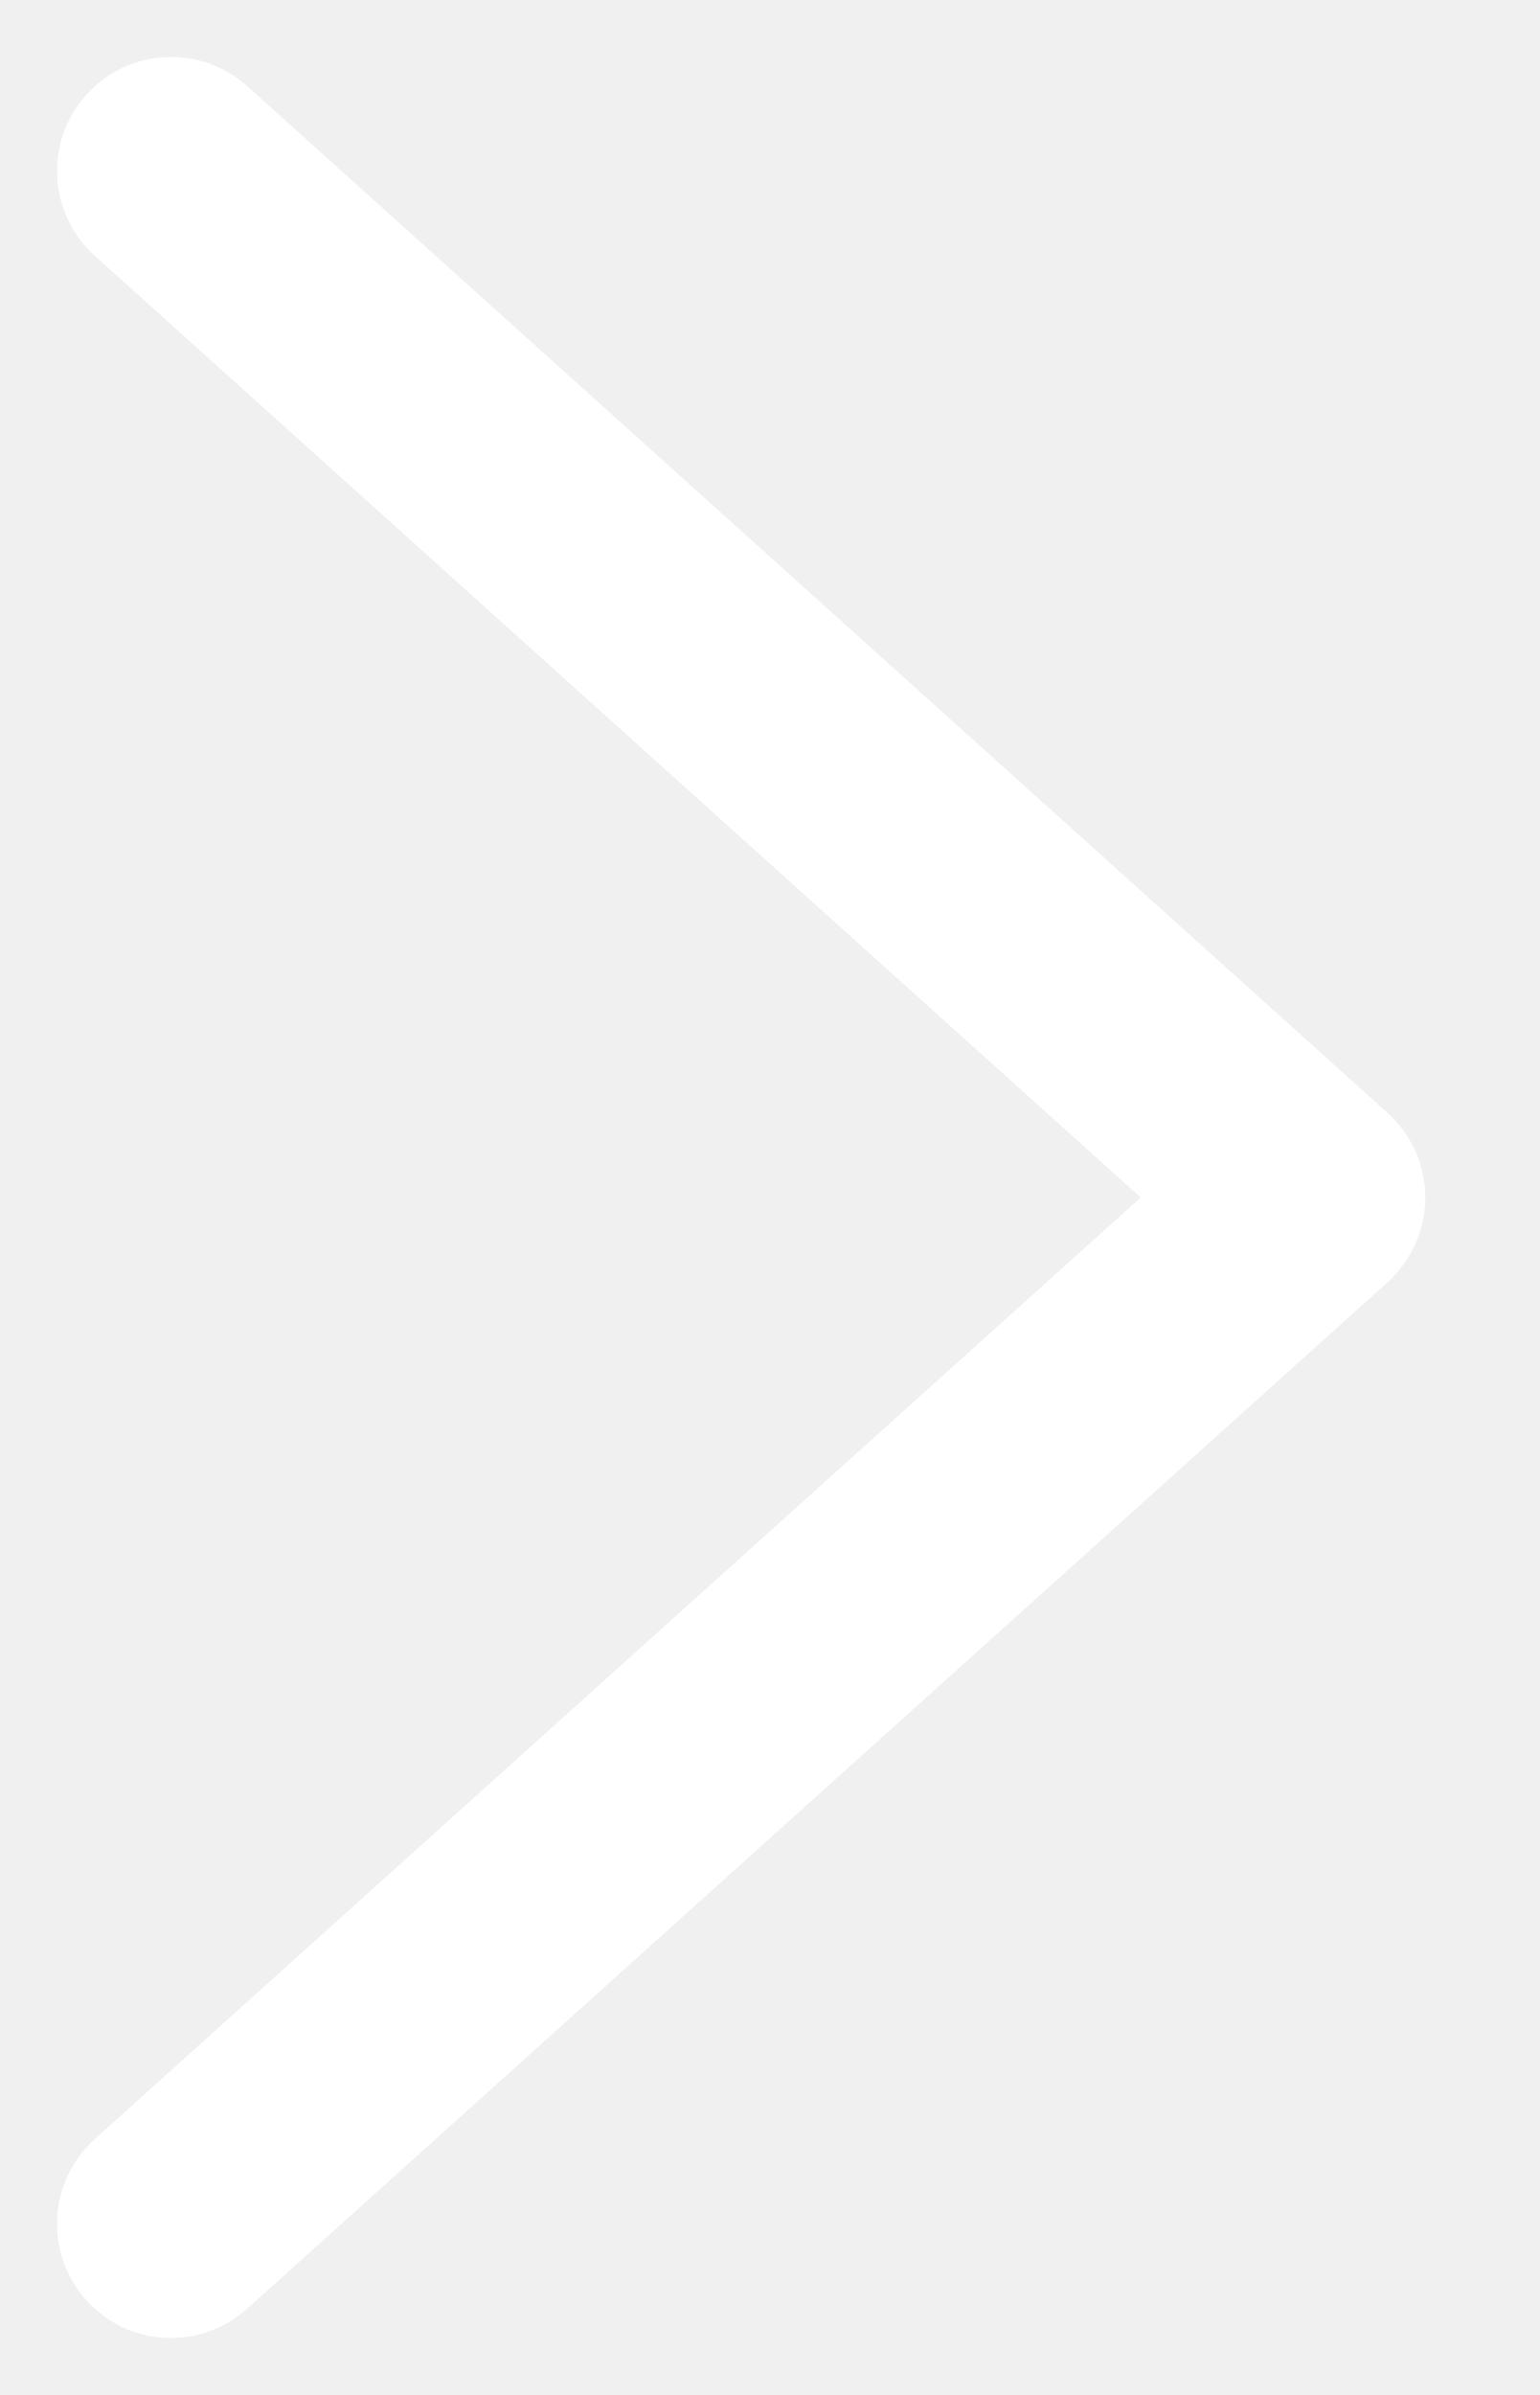
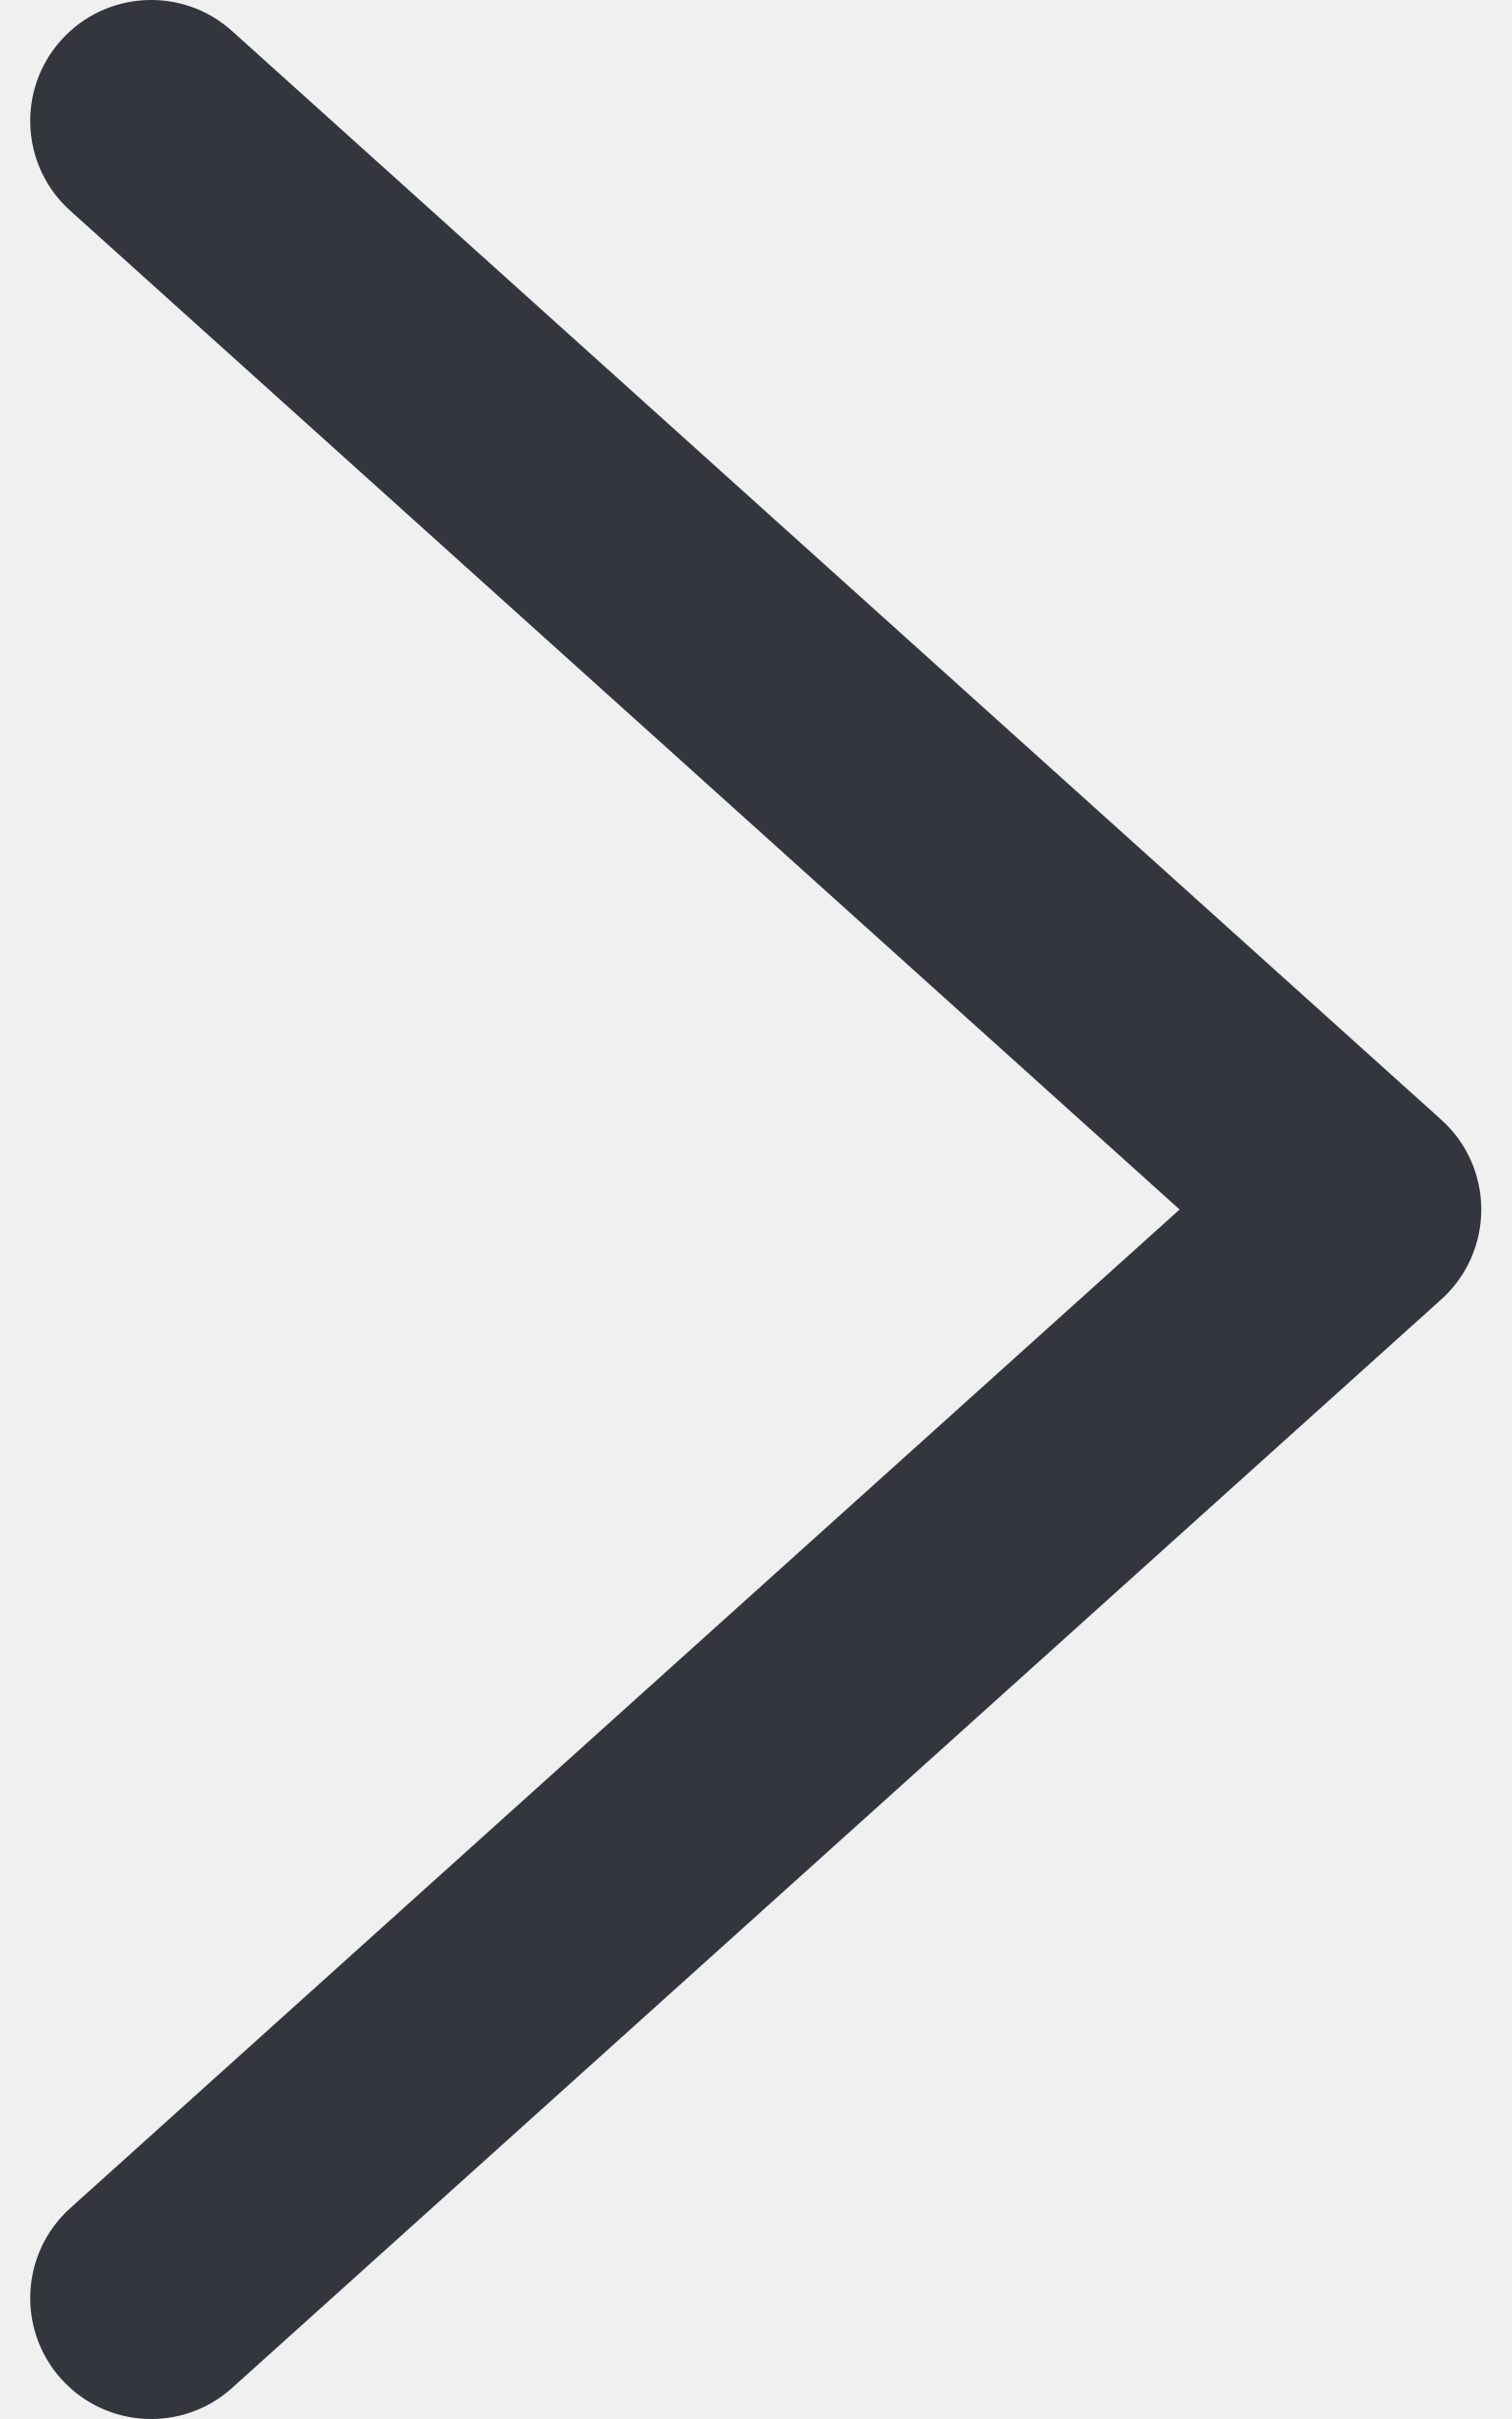
- <svg xmlns="http://www.w3.org/2000/svg" width="9" height="14" viewBox="0 0 9 14" fill="none">
-   <path fill-rule="evenodd" clip-rule="evenodd" d="M0.505 13.446C0.751 13.72 1.172 13.742 1.446 13.495L8.113 7.496C8.253 7.369 8.334 7.189 8.334 7C8.334 6.811 8.253 6.631 8.113 6.505L1.446 0.504C1.173 0.258 0.751 0.28 0.505 0.554C0.258 0.827 0.281 1.249 0.554 1.495L6.67 7L0.554 12.504C0.281 12.751 0.258 13.172 0.505 13.446Z" fill="white" />
+ <svg xmlns="http://www.w3.org/2000/svg" width="10" height="16" viewBox="0 0 10 16" fill="none">
+   <path fill-rule="evenodd" clip-rule="evenodd" d="M0.405 15.735C0.701 16.064 1.207 16.09 1.535 15.795L9.535 8.595C9.704 8.443 9.8 8.227 9.8 8C9.8 7.773 9.704 7.557 9.535 7.406L1.535 0.205C1.207 -0.09 0.701 -0.064 0.405 0.265C0.11 0.593 0.136 1.099 0.465 1.394L7.804 8L0.465 14.605C0.136 14.901 0.11 15.407 0.405 15.735Z" fill="#33363D" />
</svg>
